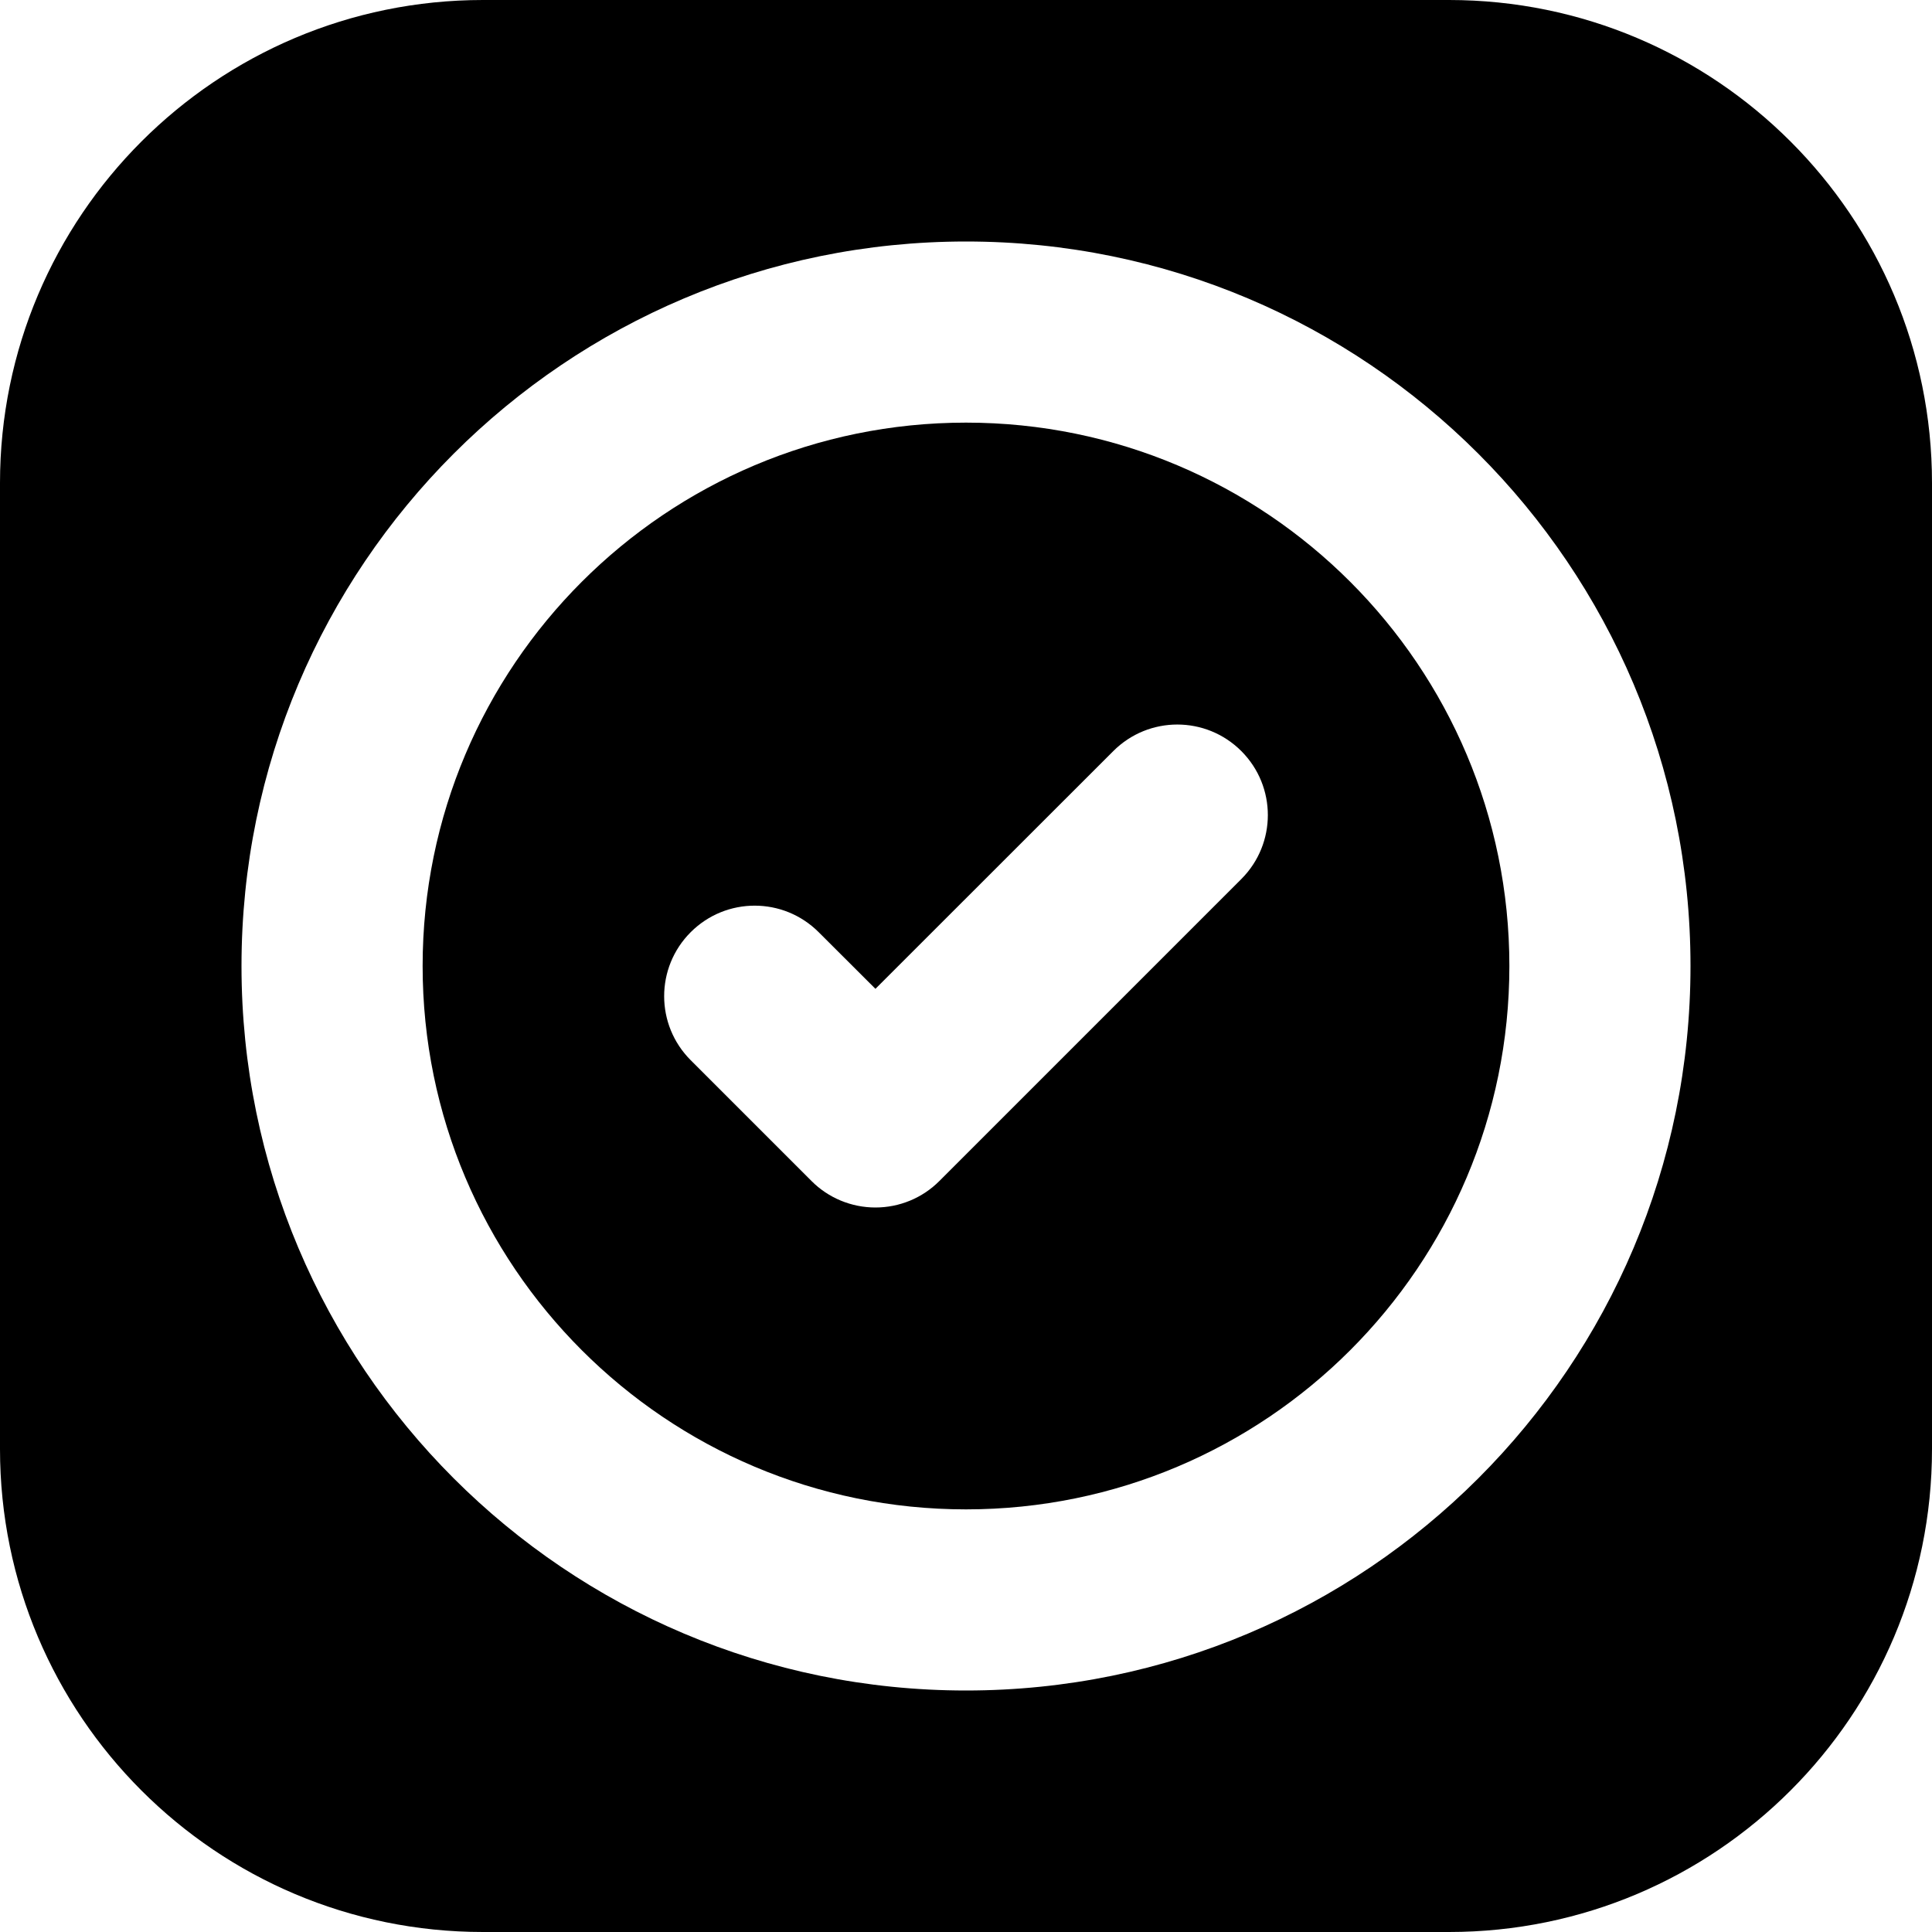
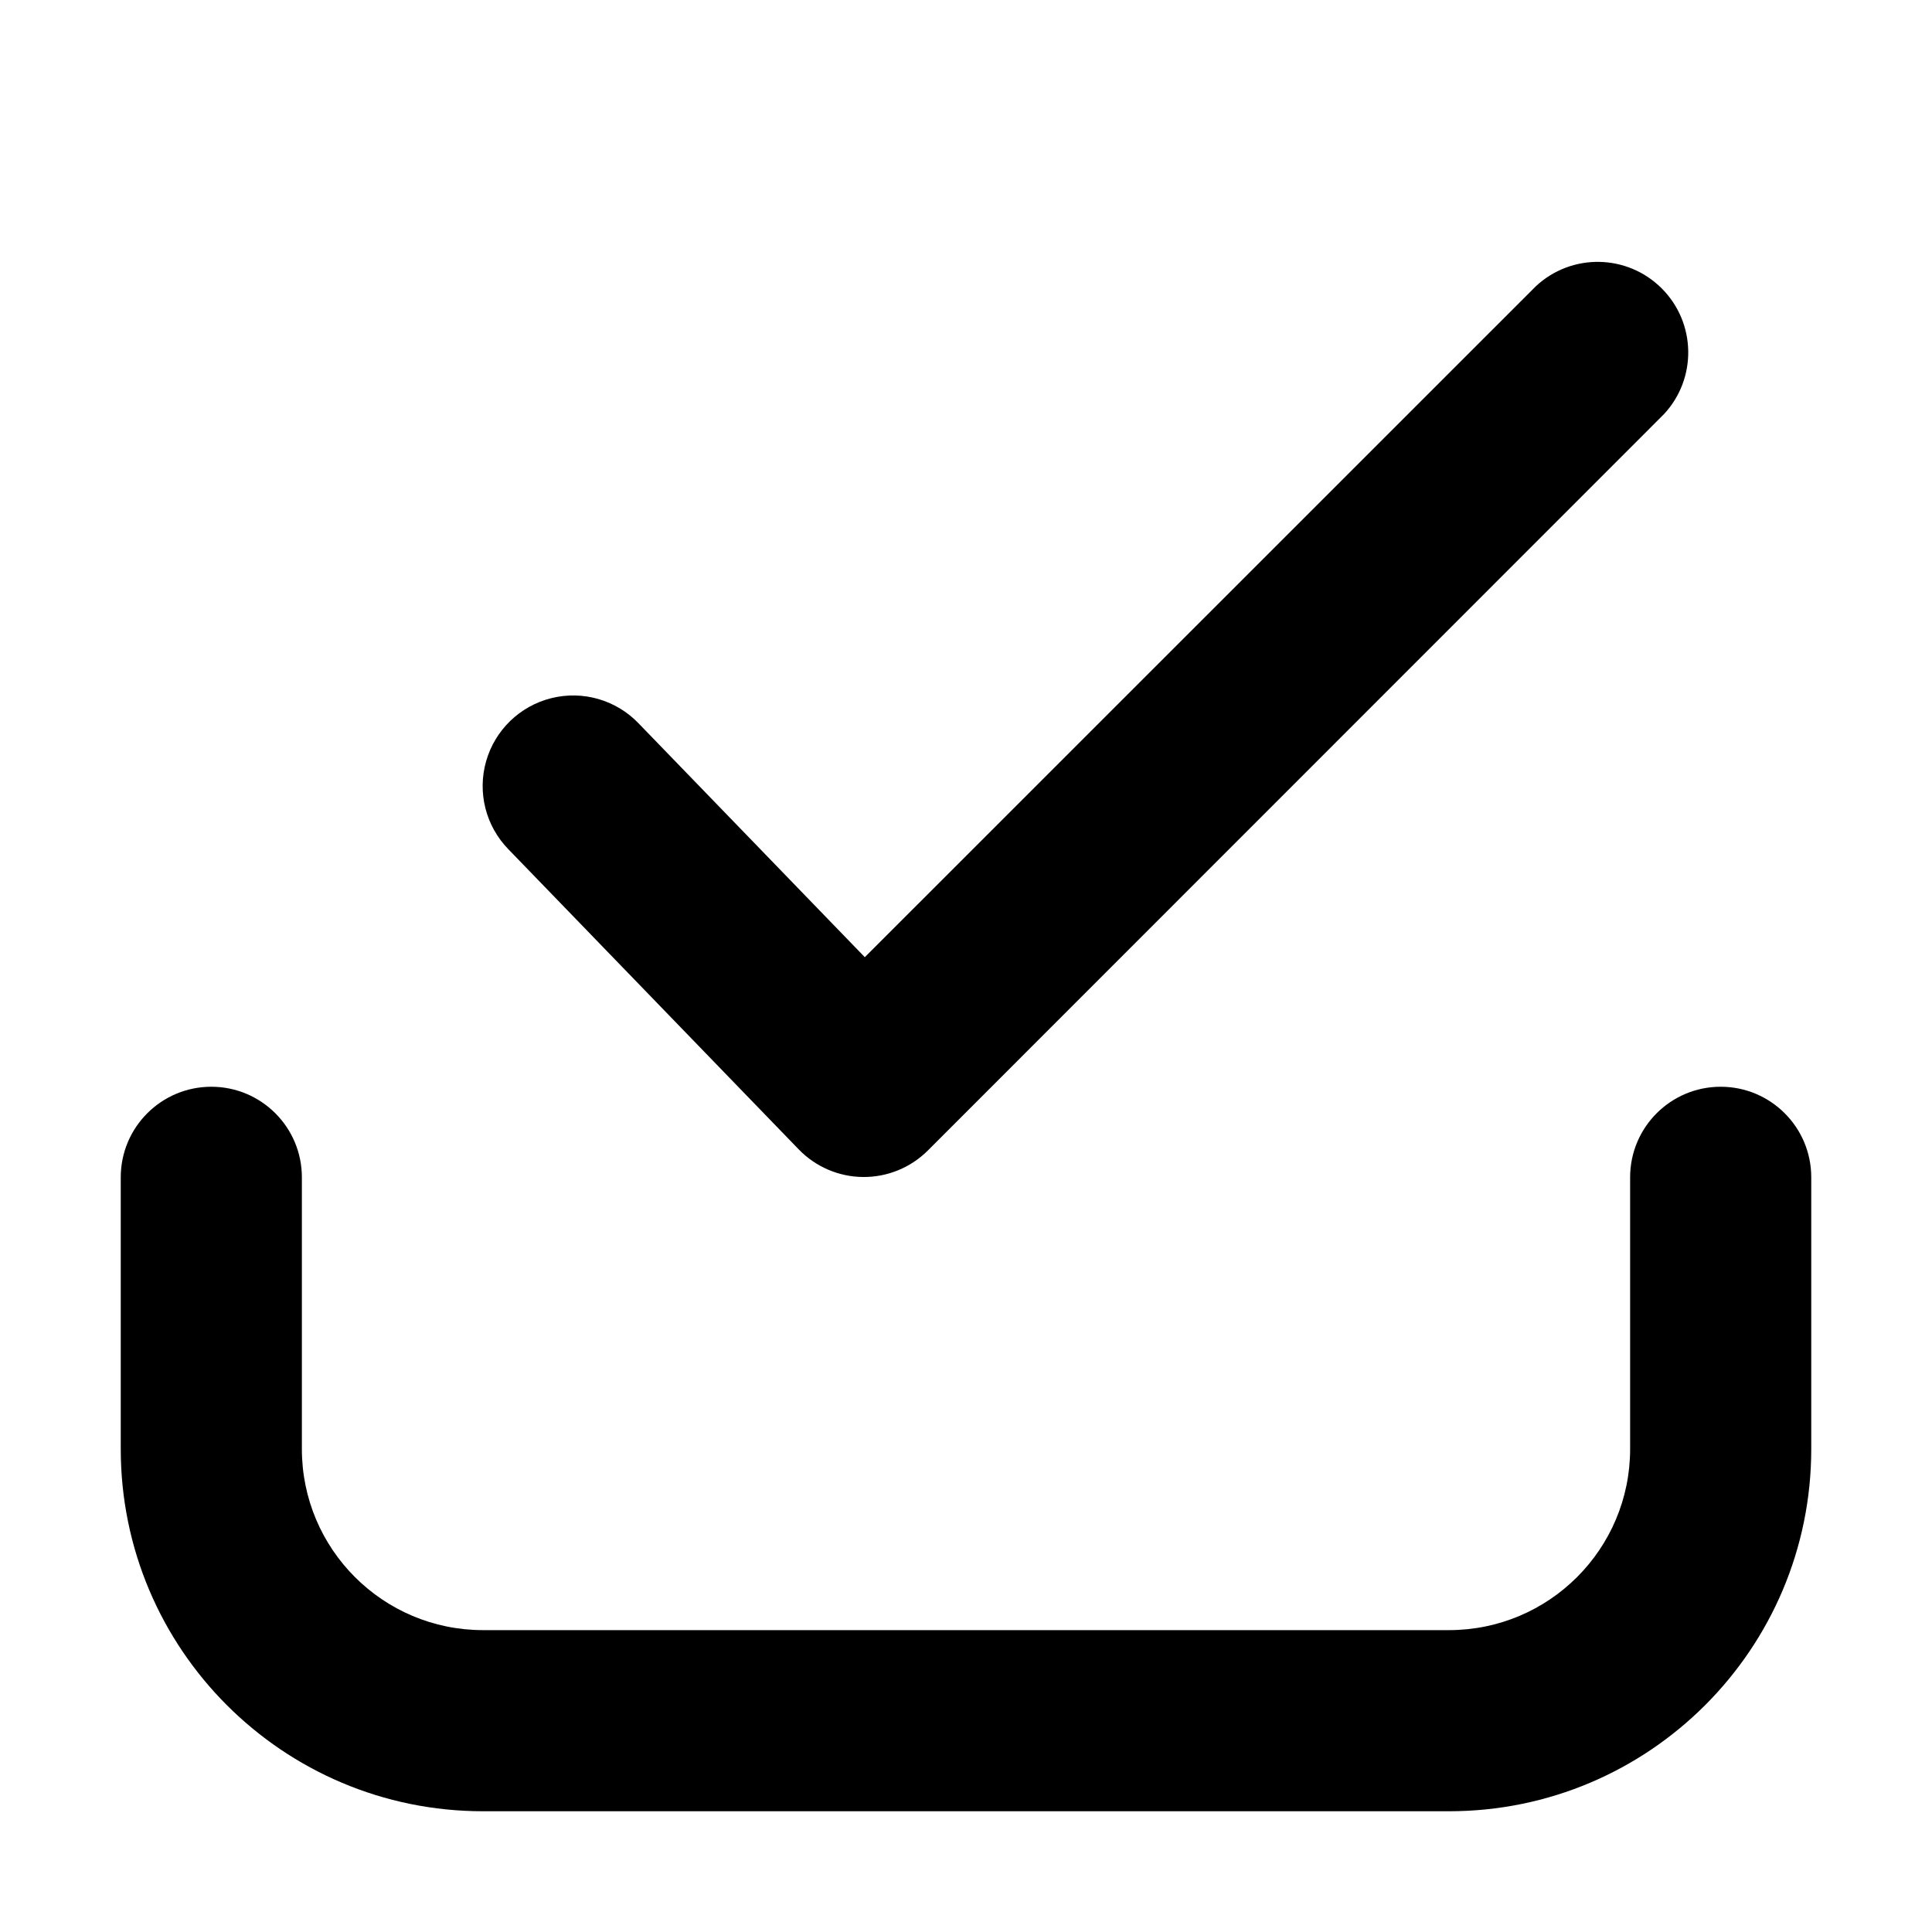
<svg xmlns="http://www.w3.org/2000/svg" width="16" height="16" viewBox="0 0 16 16">
-   <path fill-rule="evenodd" clip-rule="evenodd" d="M8 12.5C10.485 12.5 12.5 10.485 12.5 8C12.5 5.515 10.485 3.5 8 3.5C5.515 3.5 3.5 5.515 3.5 8C3.5 10.485 5.515 12.5 8 12.5ZM10.28 6.22C10.573 6.513 10.573 6.987 10.28 7.28L7.78 9.78C7.64 9.921 7.449 10 7.25 10C7.051 10 6.86 9.921 6.72 9.78L5.72 8.78C5.427 8.487 5.427 8.013 5.72 7.72C6.013 7.427 6.487 7.427 6.78 7.72L7.25 8.189L9.22 6.22C9.513 5.927 9.987 5.927 10.28 6.22Z" fill="black" />
-   <path fill-rule="evenodd" clip-rule="evenodd" d="M4 0C1.791 0 0 1.791 0 4V12C0 14.209 1.791 16 4 16H12C14.209 16 16 14.209 16 12V4C16 1.791 14.209 0 12 0H4ZM8 14C11.314 14 14 11.314 14 8C14 4.686 11.314 2 8 2C4.686 2 2 4.686 2 8C2 11.314 4.686 14 8 14Z" fill="black" />
+   <path fill-rule="evenodd" clip-rule="evenodd" d="M13.78 3.43a.75.75 0 0 0-1.06-1.06L7.162 7.927 5.289 5.991a.75.75 0 1 0-1.078 1.043l2.403 2.484a.75.75 0 0 0 1.07.01L13.78 3.43ZM2.5 9.75a.75.75 0 0 0-1.5 0V12a3 3 0 0 0 3 3h8a3 3 0 0 0 3-3V9.75a.75.75 0 0 0-1.5 0V12a1.5 1.5 0 0 1-1.5 1.5H4A1.5 1.5 0 0 1 2.5 12V9.75Z" fill="#000" />
</svg>
